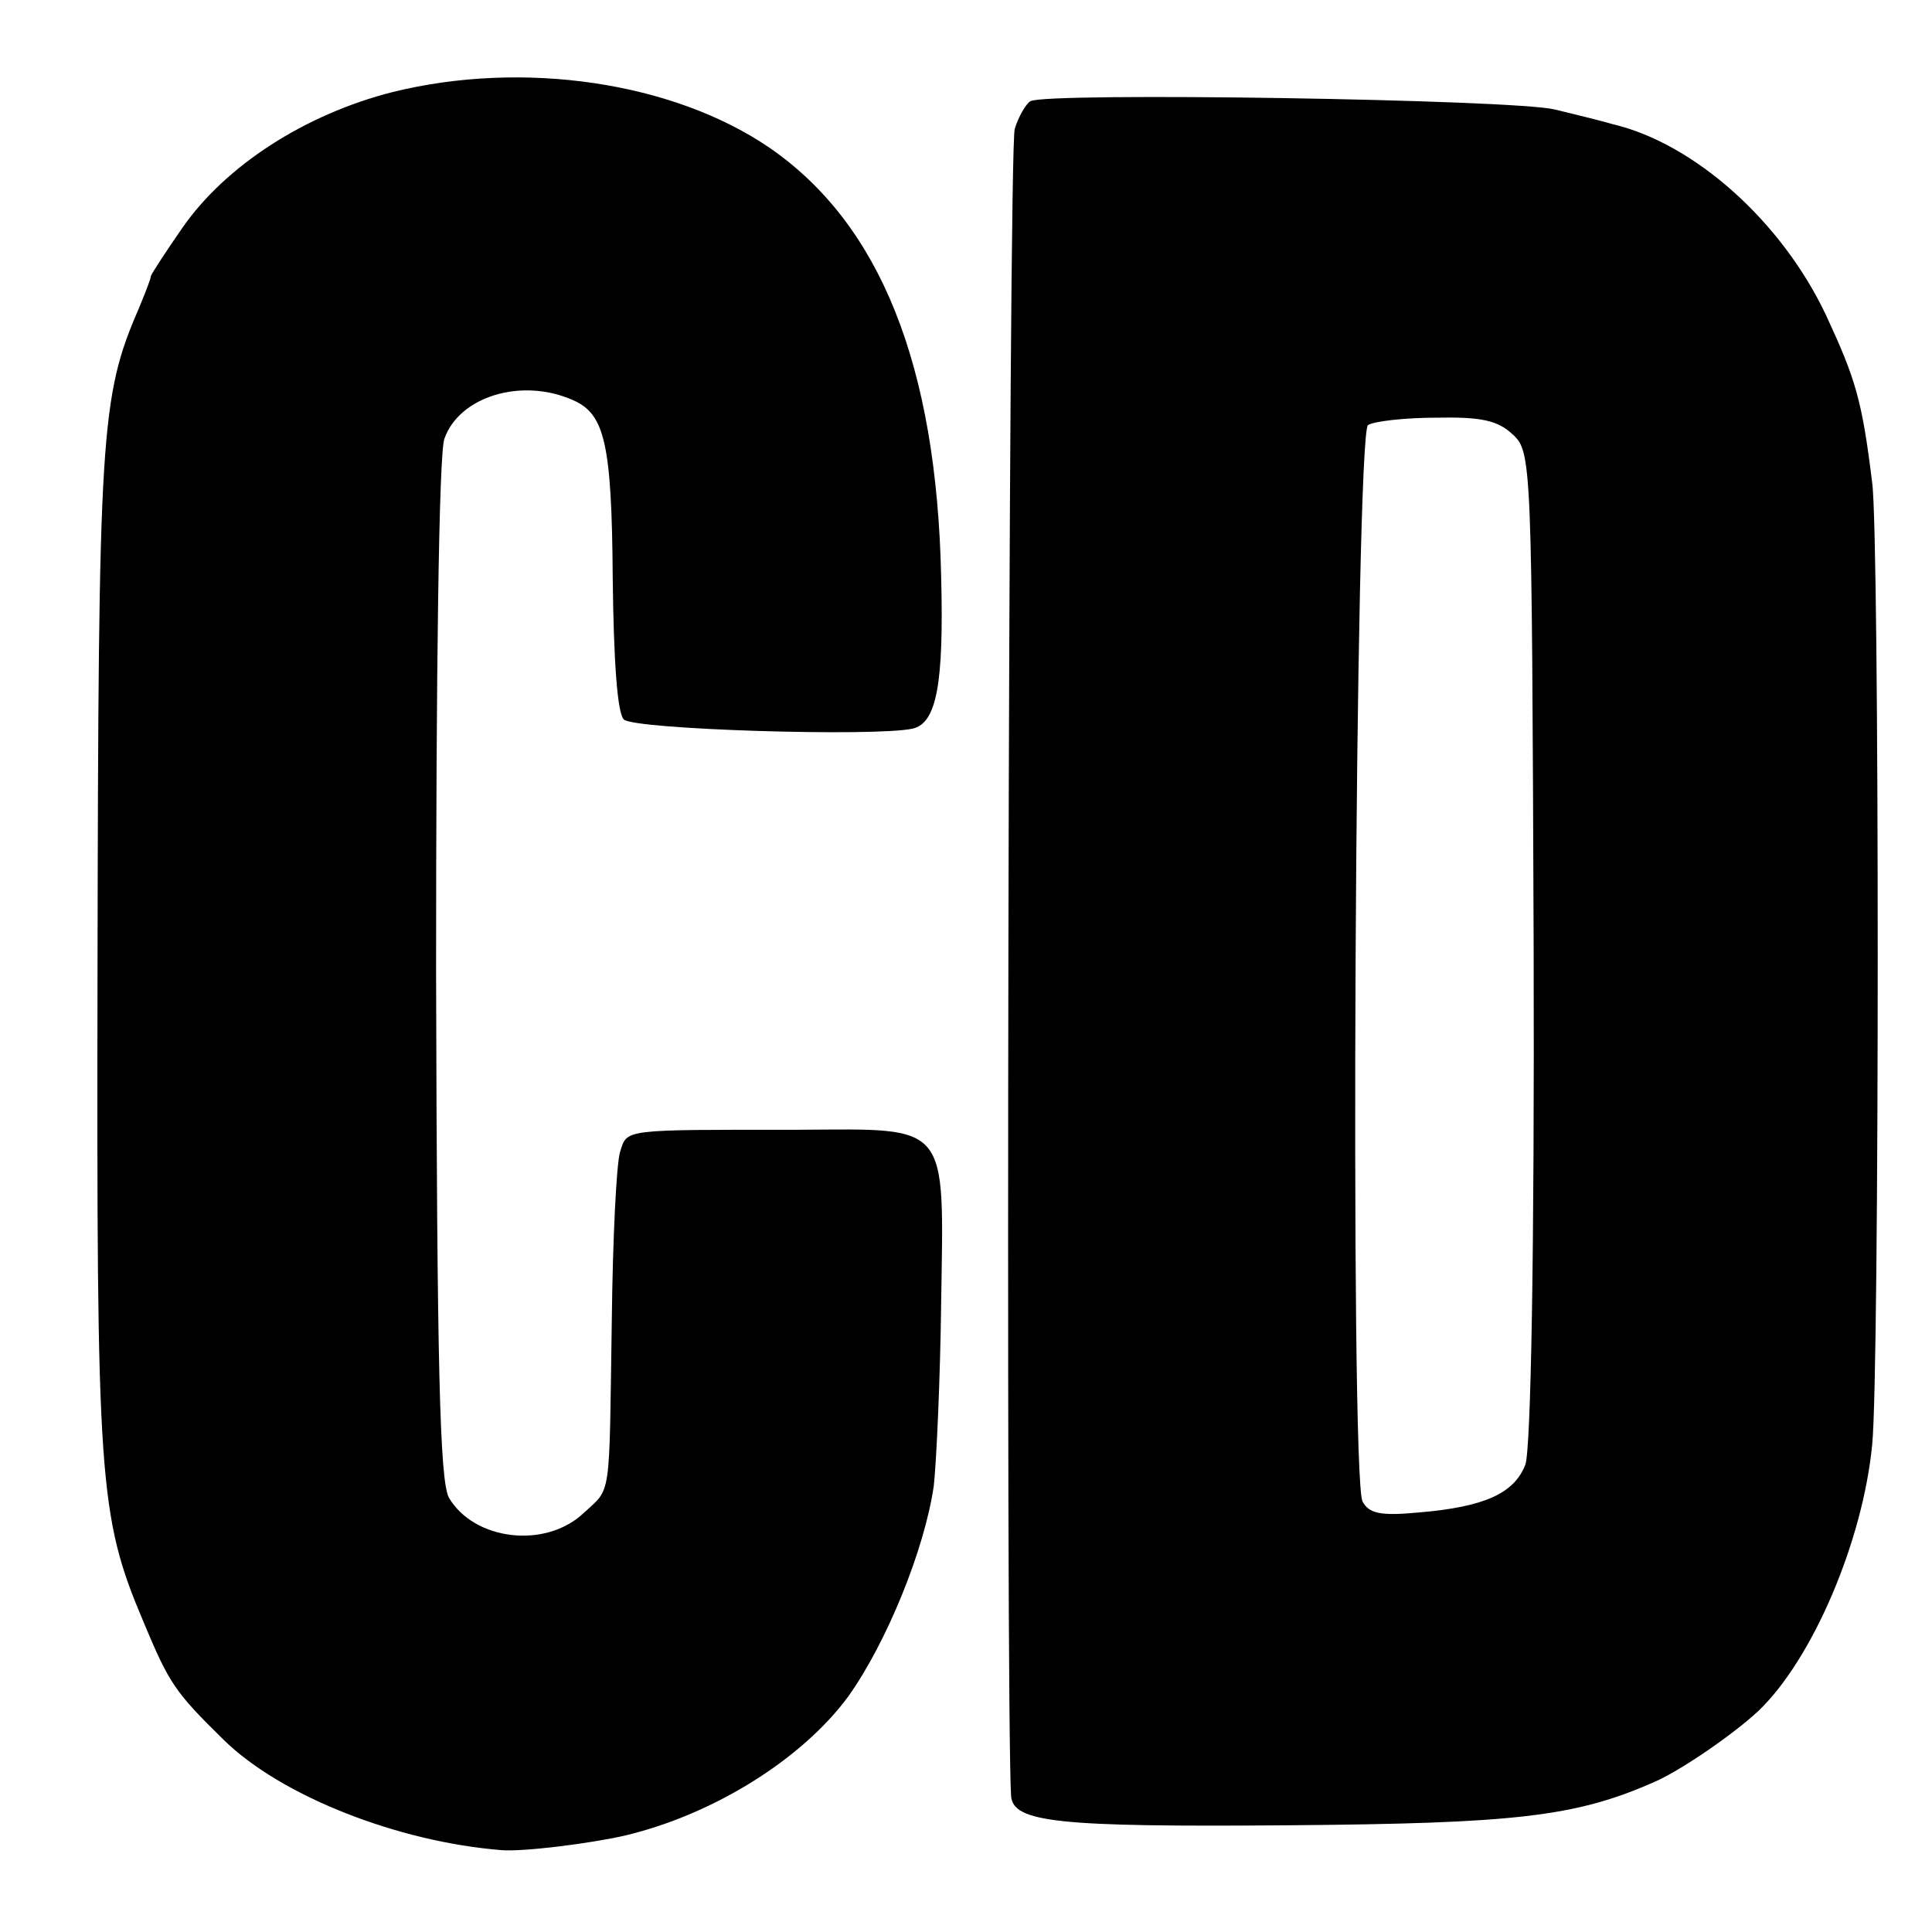
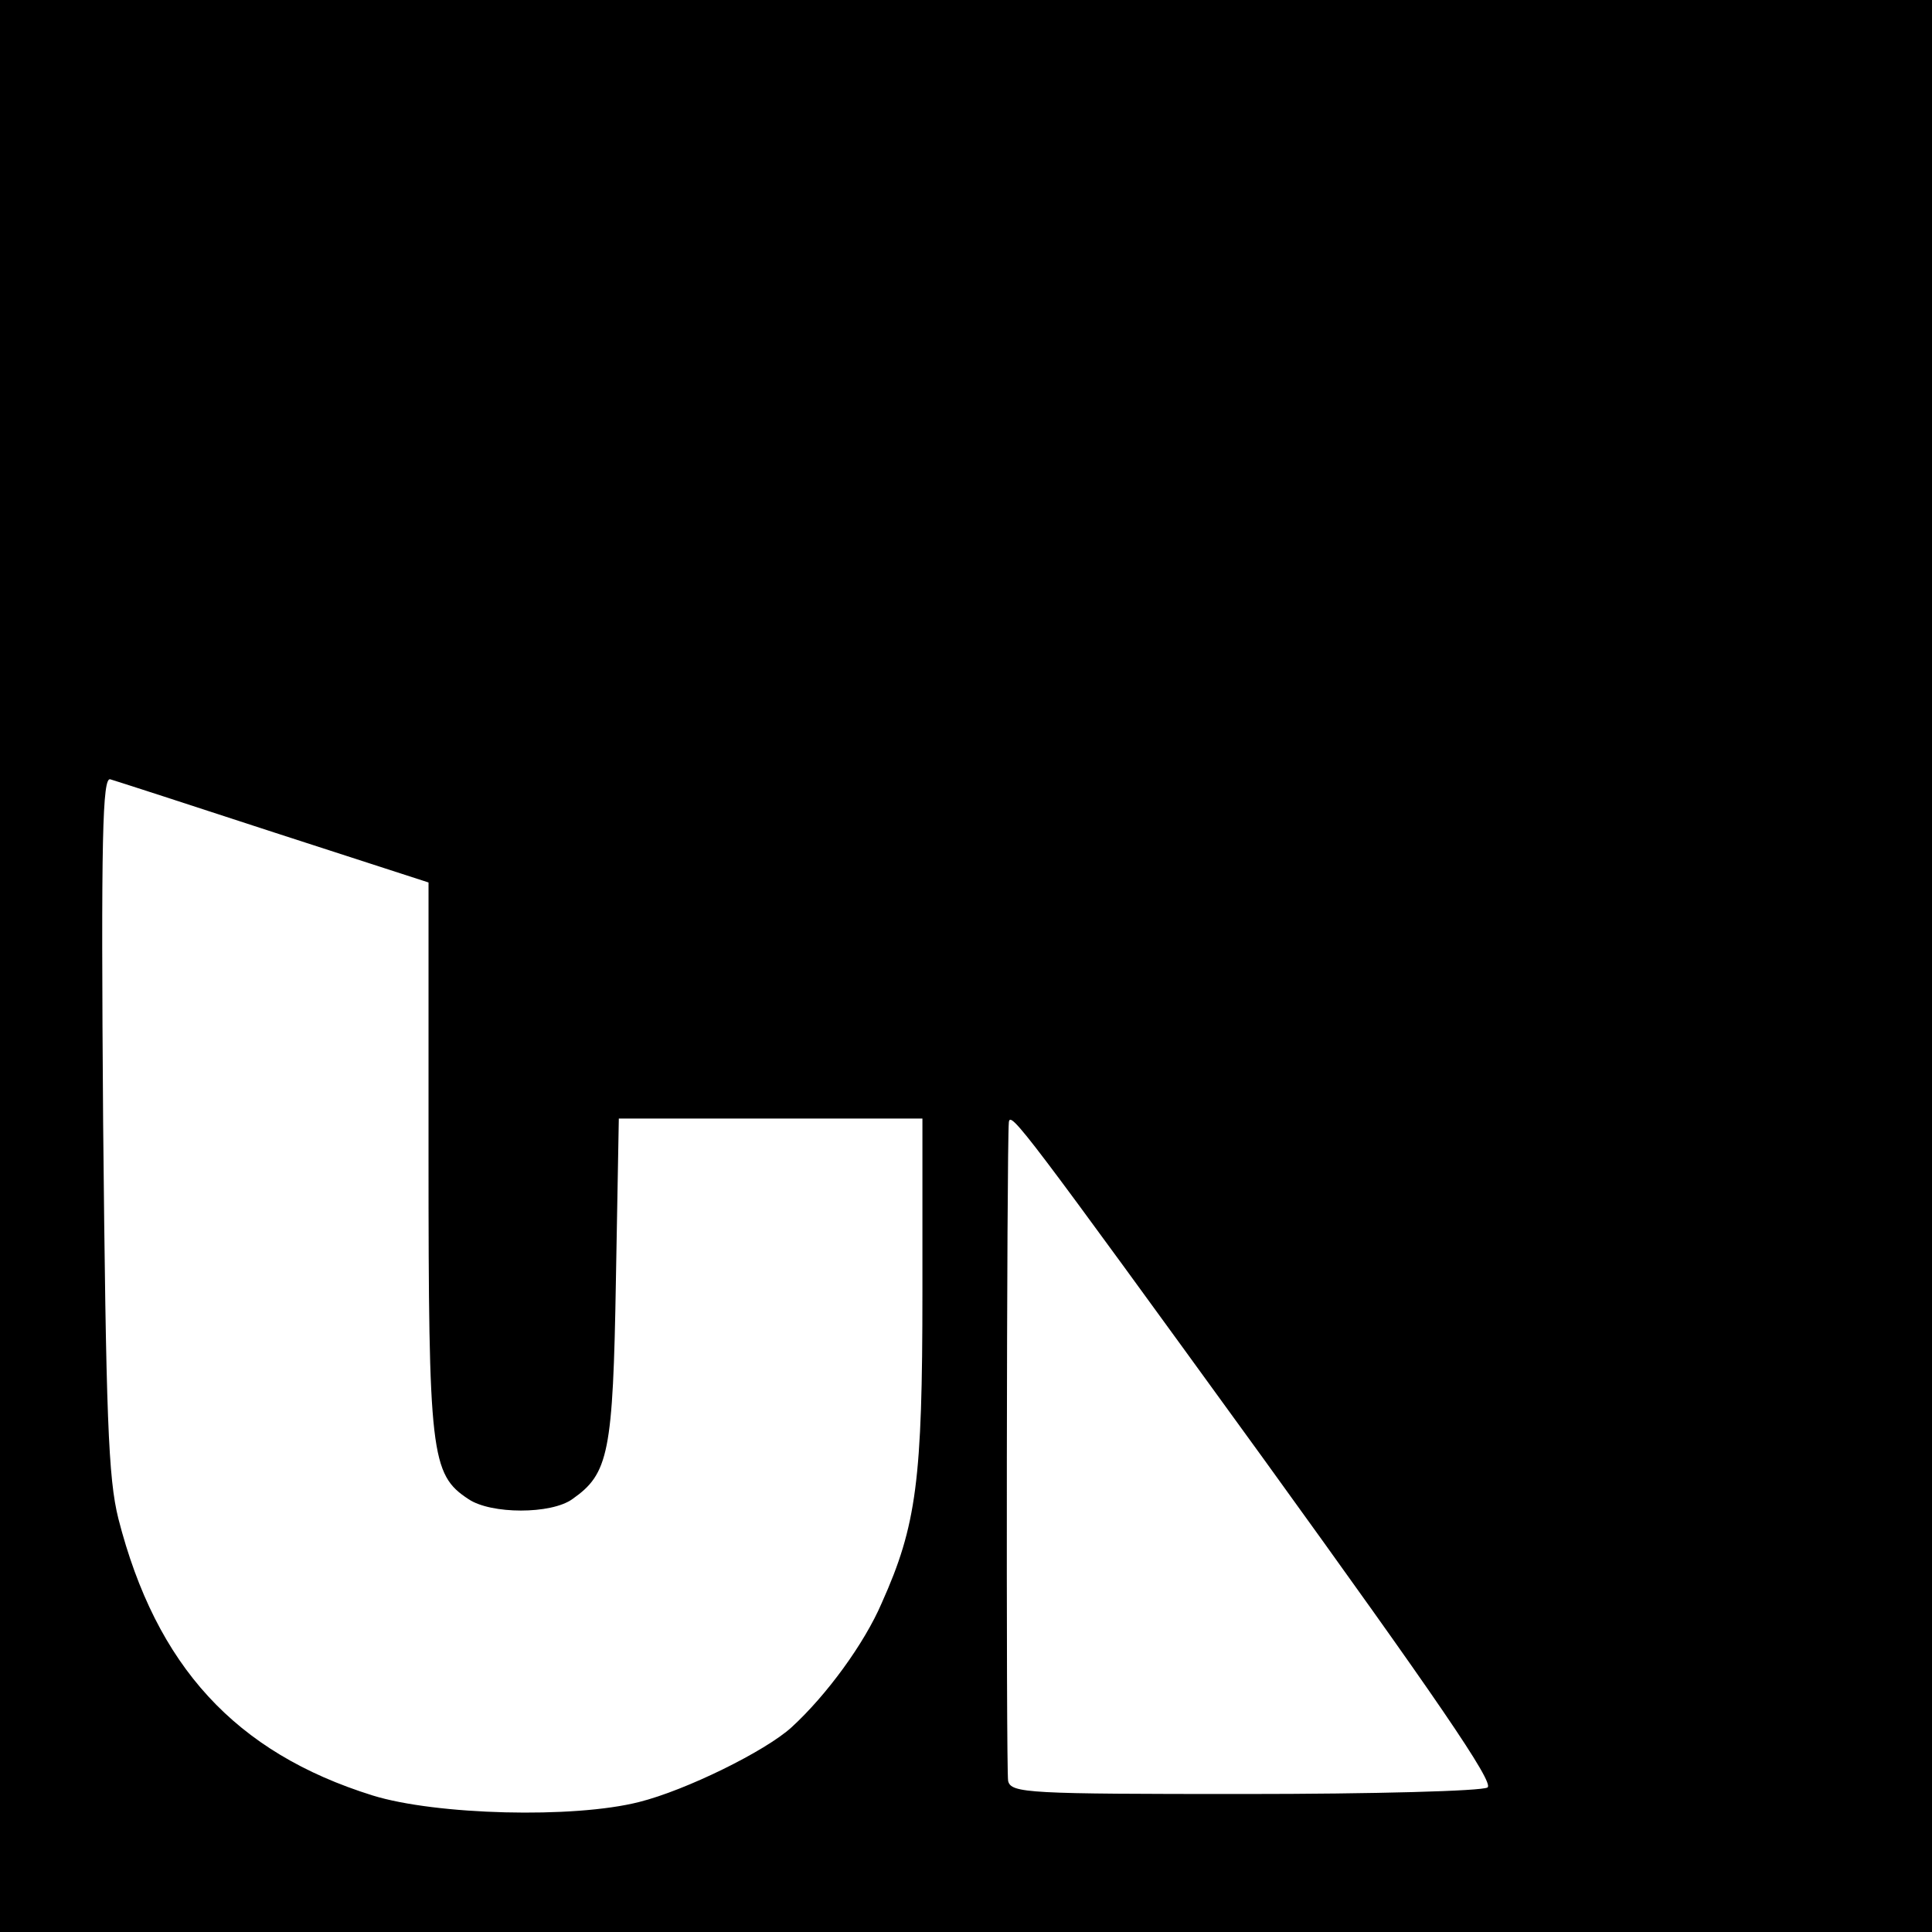
- <svg xmlns="http://www.w3.org/2000/svg" version="1.0" width="210pt" height="210pt" viewBox="0 0 210 210" preserveAspectRatio="xMidYMid meet">
-   <g transform="translate(0,210) scale(0.1,-0.1)" fill="#000000" stroke="none">
-     <path d="M427 2000 c-95 -24 -182 -80 -229 -148 -18 -26 -33 -49 -34 -52 0 -3 -6 -18 -13 -35 -42 -97 -44 -134 -45 -719 -1 -557 1 -593 50 -709 28 -67 34 -76 87 -128 62 -61 189 -111 302 -120 23 -2 96 7 135 16 96 23 192 83 242 151 42 59 83 160 93 229 3 28 7 117 8 199 3 197 10 189 -154 188 -194 0 -187 1 -195 -24 -4 -13 -8 -95 -9 -183 -3 -199 0 -181 -31 -210 -42 -39 -119 -29 -146 17 -10 18 -13 142 -14 573 0 323 3 561 9 578 16 46 84 67 140 42 34 -15 42 -46 43 -193 1 -90 5 -147 12 -154 11 -11 273 -19 314 -10 26 6 34 48 31 165 -5 230 -66 383 -186 466 -105 72 -268 96 -410 61z" />
-     <path d="M1120 1990 c-5 -3 -13 -17 -17 -30 -7 -19 -10 -1719 -4 -1812 2 -29 51 -34 301 -32 246 2 312 9 398 47 28 12 85 51 113 77 59 56 114 185 124 290 8 78 8 988 0 1045 -11 90 -18 113 -50 182 -48 102 -143 187 -232 208 -10 3 -38 10 -63 16 -45 11 -553 19 -570 9z m524 -362 c21 -19 21 -28 23 -556 1 -334 -3 -547 -9 -564 -12 -31 -44 -46 -116 -52 -42 -4 -54 -1 -61 12 -14 28 -8 1161 6 1170 6 4 40 8 74 8 49 1 67 -3 83 -18z" />
+ <svg xmlns="http://www.w3.org/2000/svg" version="1.0" width="266pt" height="266pt" viewBox="0 0 266 266" preserveAspectRatio="xMidYMid meet">
+   <g transform="translate(0,266) scale(0.1,-0.1)" fill="#000000" stroke="none">
+     <path d="M0 1330 l0 -1330 1330 0 1330 0 0 1330 0 1330 -1330 0 -1330 0 0 -1330z m377 184 l213 -69 0 -377 c0 -410 3 -438 55 -472 31 -21 114 -21 143 0 50 35 56 63 60 302 l4 222 209 0 209 0 0 -239 c0 -259 -8 -321 -56 -428 -24 -56 -76 -127 -124 -171 -36 -33 -146 -87 -210 -103 -90 -23 -280 -18 -367 9 -189 59 -298 178 -350 381 -14 56 -17 138 -21 545 -3 394 -1 477 10 473 7 -2 109 -35 225 -73z m1363 -863 c237 -328 318 -446 308 -452 -7 -5 -158 -9 -334 -9 -298 0 -322 1 -326 18 -3 14 -2 874 1 907 2 16 21 -9 351 -464z" />
  </g>
</svg>
